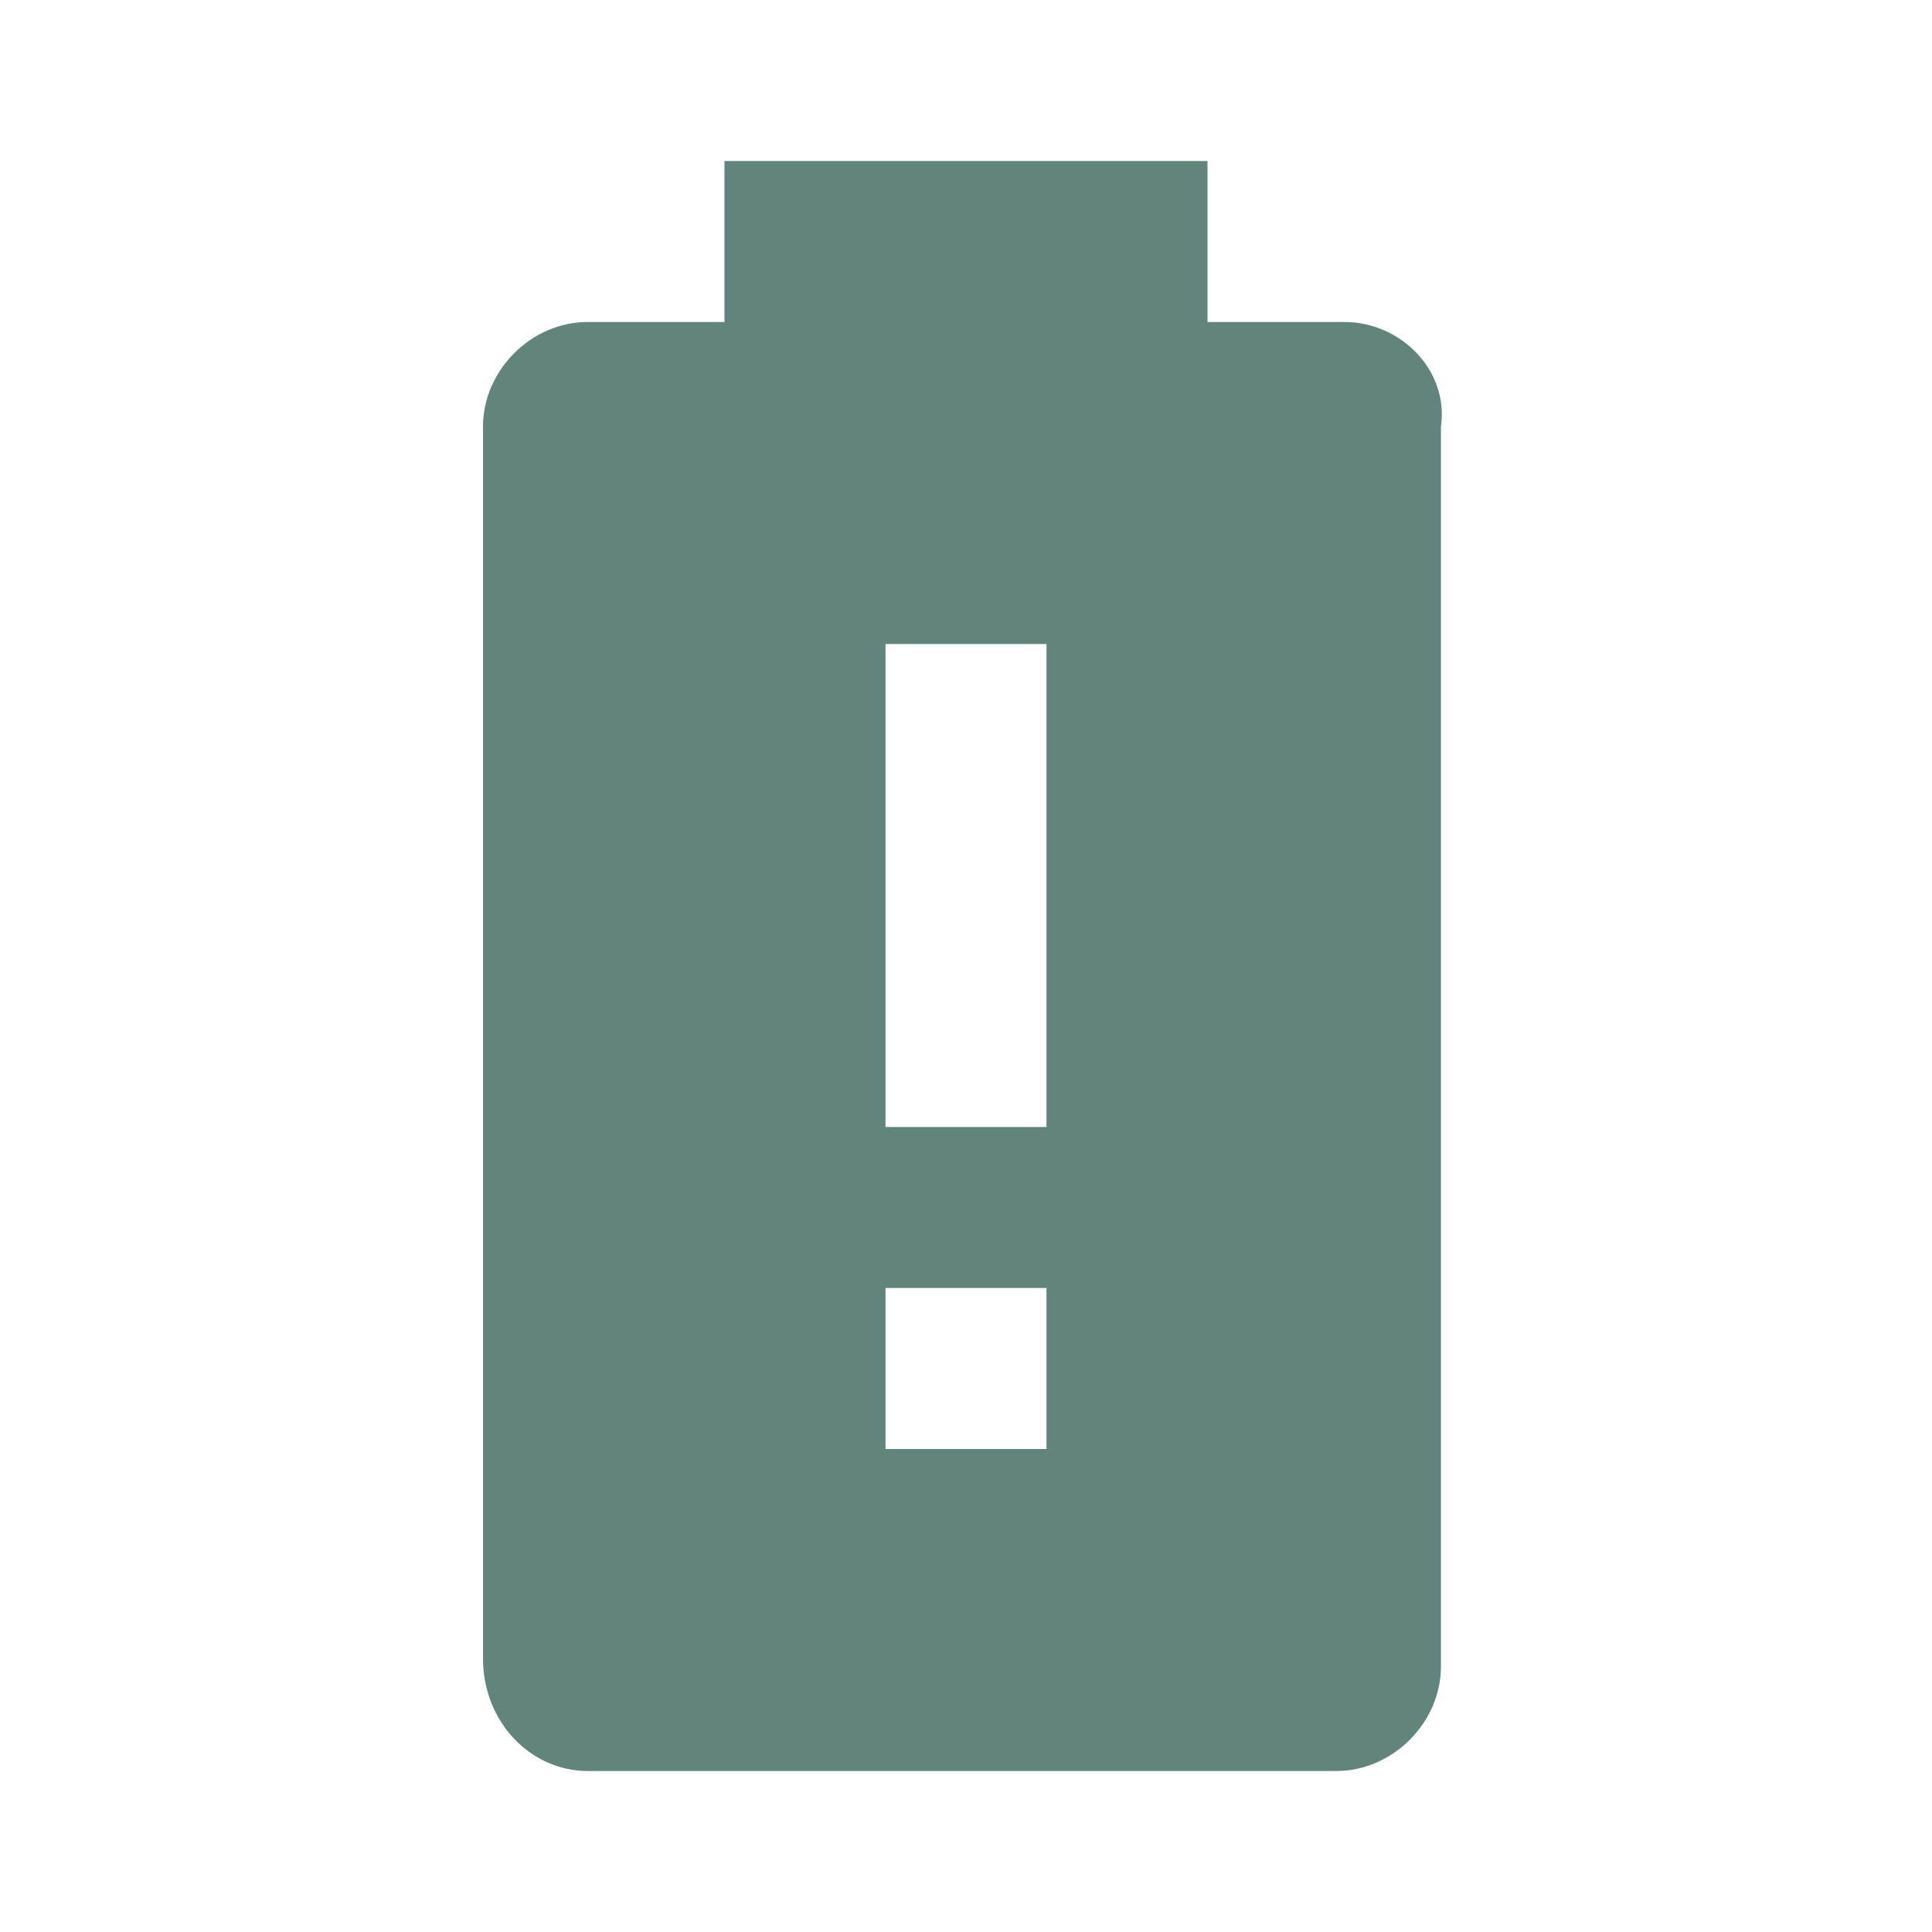
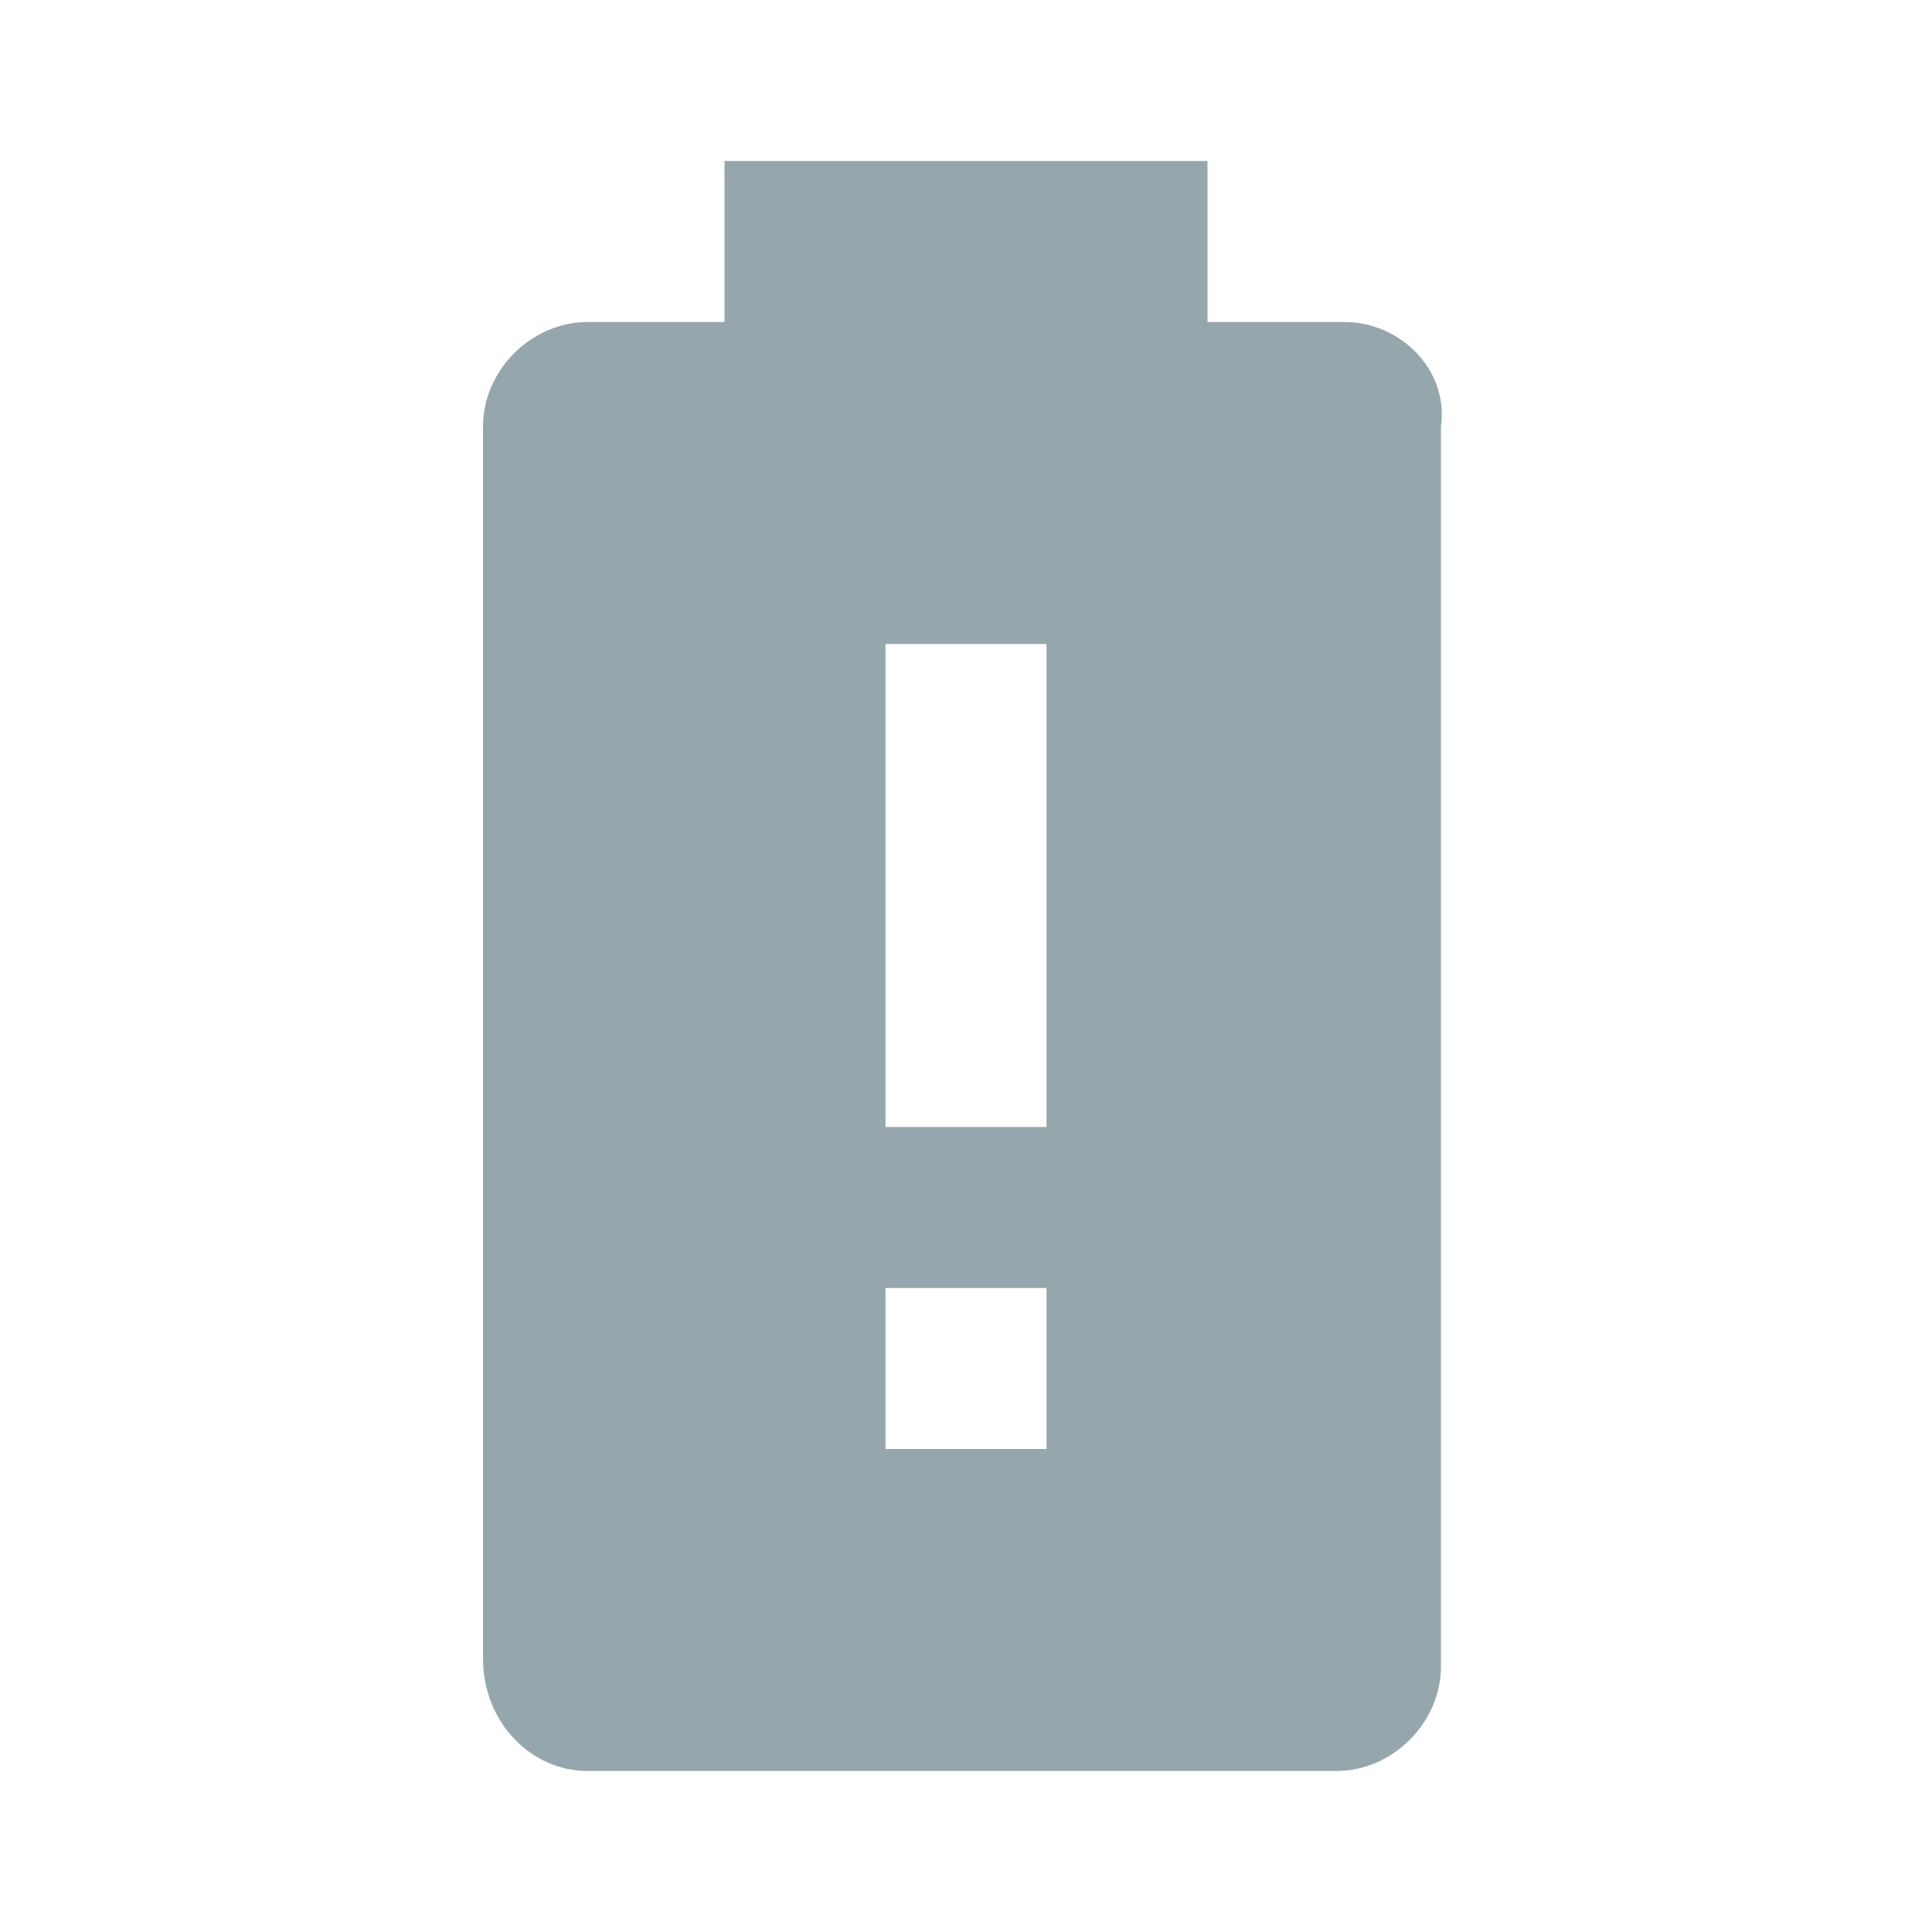
<svg xmlns="http://www.w3.org/2000/svg" viewBox="0 0 24 24">
-   <path d="M13 14H11V8H13M13 18H11V16H13M16.7 4H15V2H9V4H7.3C6.6 4 6 4.6 6 5.3V20.6C6 21.4 6.6 22 7.3 22H16.6C17.3 22 17.9 21.4 17.9 20.7V5.3C18 4.6 17.4 4 16.7 4Z" fill="#61847C" />
+   <path d="M13 14H11V8H13M13 18H11V16H13M16.7 4H15V2H9V4H7.3C6.6 4 6 4.6 6 5.3V20.6C6 21.4 6.6 22 7.3 22H16.6C17.3 22 17.9 21.4 17.9 20.7V5.3C18 4.6 17.4 4 16.7 4Z" fill="#95A7AC" />
</svg>
